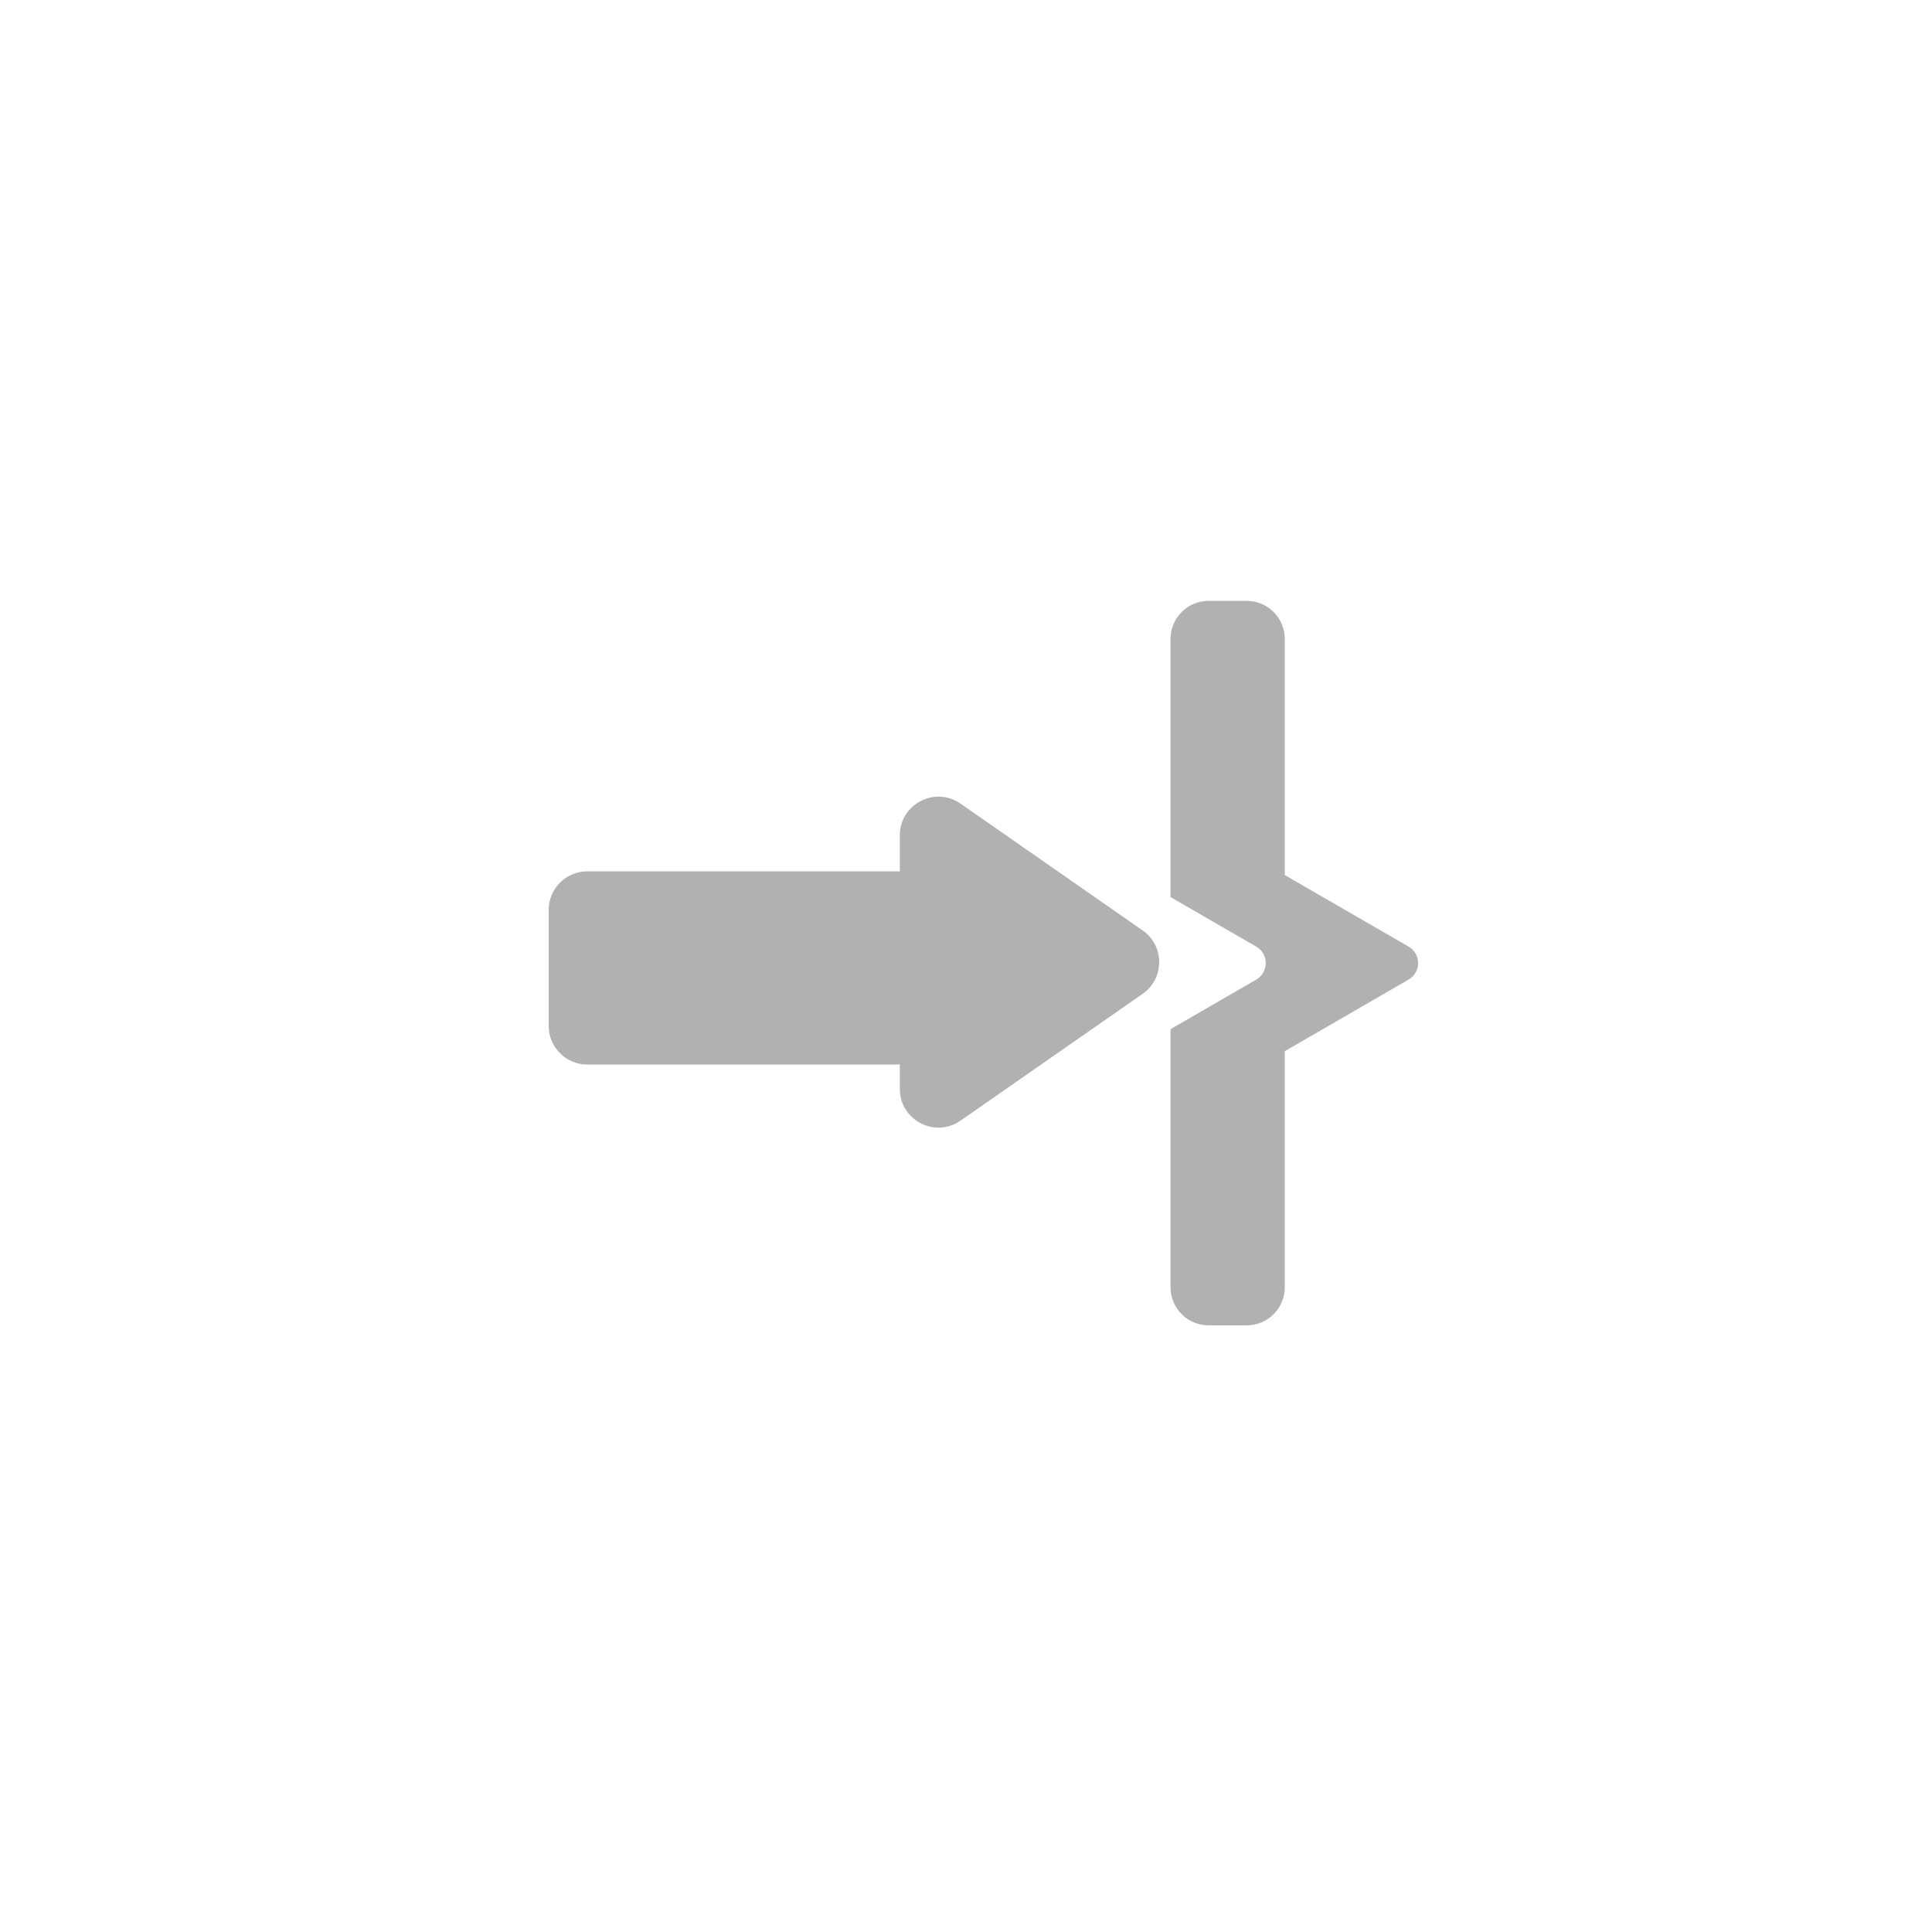
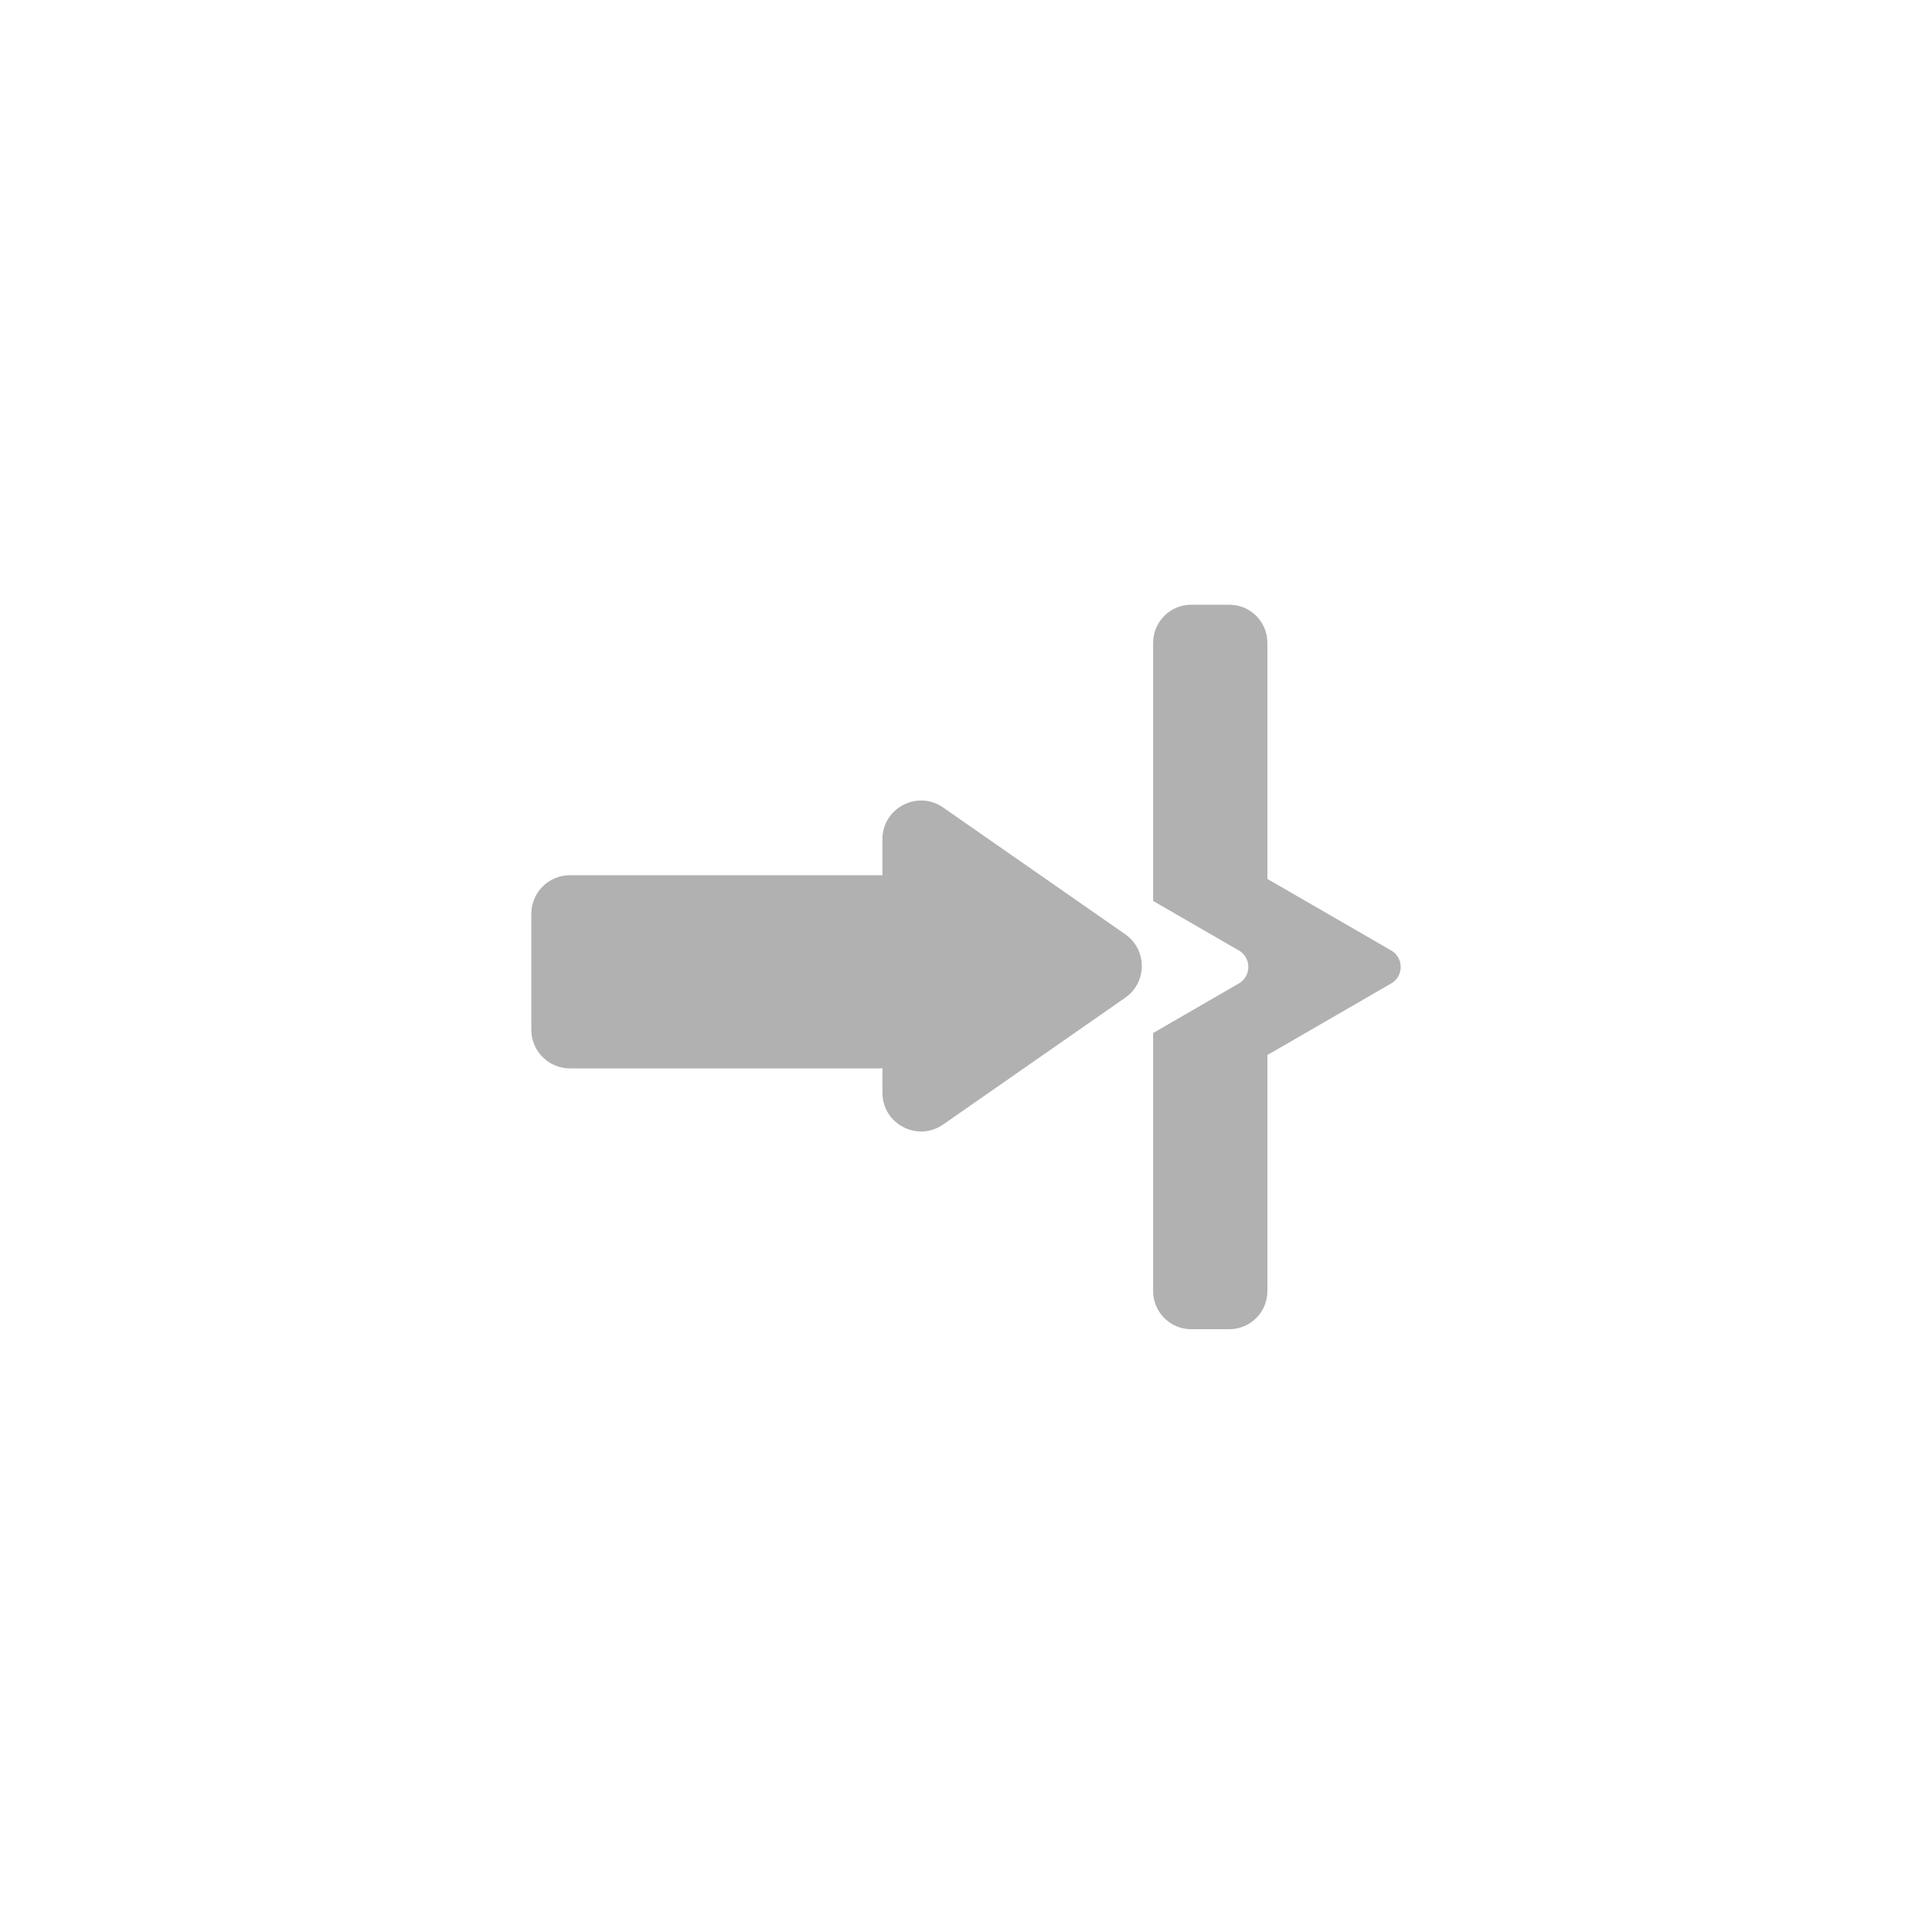
<svg xmlns="http://www.w3.org/2000/svg" width="1000" height="1000" viewBox="0 0 1000 1000" fill="none">
-   <path d="M484 531C484 542.046 475.046 551 464 551H304C292.954 551 284 542.046 284 531V471C284 459.954 292.954 451 304 451H464C475.046 451 484 459.954 484 471V531Z" fill="#B1B1B1" />
-   <path d="M591.428 481.587C602.857 489.545 602.857 506.455 591.428 514.413L497.179 580.039C483.919 589.272 465.75 579.784 465.75 563.626V432.374C465.75 416.216 483.919 406.728 497.178 415.961L591.428 481.587Z" fill="#B1B1B1" />
-   <path d="M625.572 686C614.686 685.998 605.858 677.162 605.858 666.263V532.692L650.215 507.039C656.786 503.24 656.786 493.76 650.215 489.961L605.858 464.328V330.737C605.858 319.838 614.686 311.002 625.572 311H645.286C656.175 311 665.001 319.836 665.001 330.737V452.936L729.072 489.961C735.643 493.76 735.643 503.24 729.072 507.039L665.001 544.084V666.263C665.001 677.164 656.175 686 645.286 686H625.572Z" fill="#B1B1B1" />
+   <path d="M475 533C475 544.046 466.046 553 455 553H295C283.954 553 275 544.046 275 533V473C275 461.954 283.954 453 295 453H455C466.046 453 475 461.954 475 473V533Z" fill="#B1B1B1" />
+   <path d="M582.428 483.587C593.857 491.545 593.857 508.455 582.428 516.413L488.179 582.039C474.919 591.272 456.75 581.784 456.75 565.626V434.374C456.75 418.216 474.919 408.728 488.178 417.961L582.428 483.587Z" fill="#B1B1B1" />
+   <path d="M616.572 688C605.686 687.998 596.858 679.162 596.858 668.263V534.692L641.215 509.039C647.786 505.24 647.786 495.76 641.215 491.961L596.858 466.328V332.737C596.858 321.838 605.686 313.002 616.572 313H636.286C647.175 313 656.001 321.836 656.001 332.737V454.936L720.072 491.961C726.643 495.76 726.643 505.24 720.072 509.039L656.001 546.084V668.263C656.001 679.164 647.175 688 636.286 688H616.572Z" fill="#B1B1B1" />
</svg>
